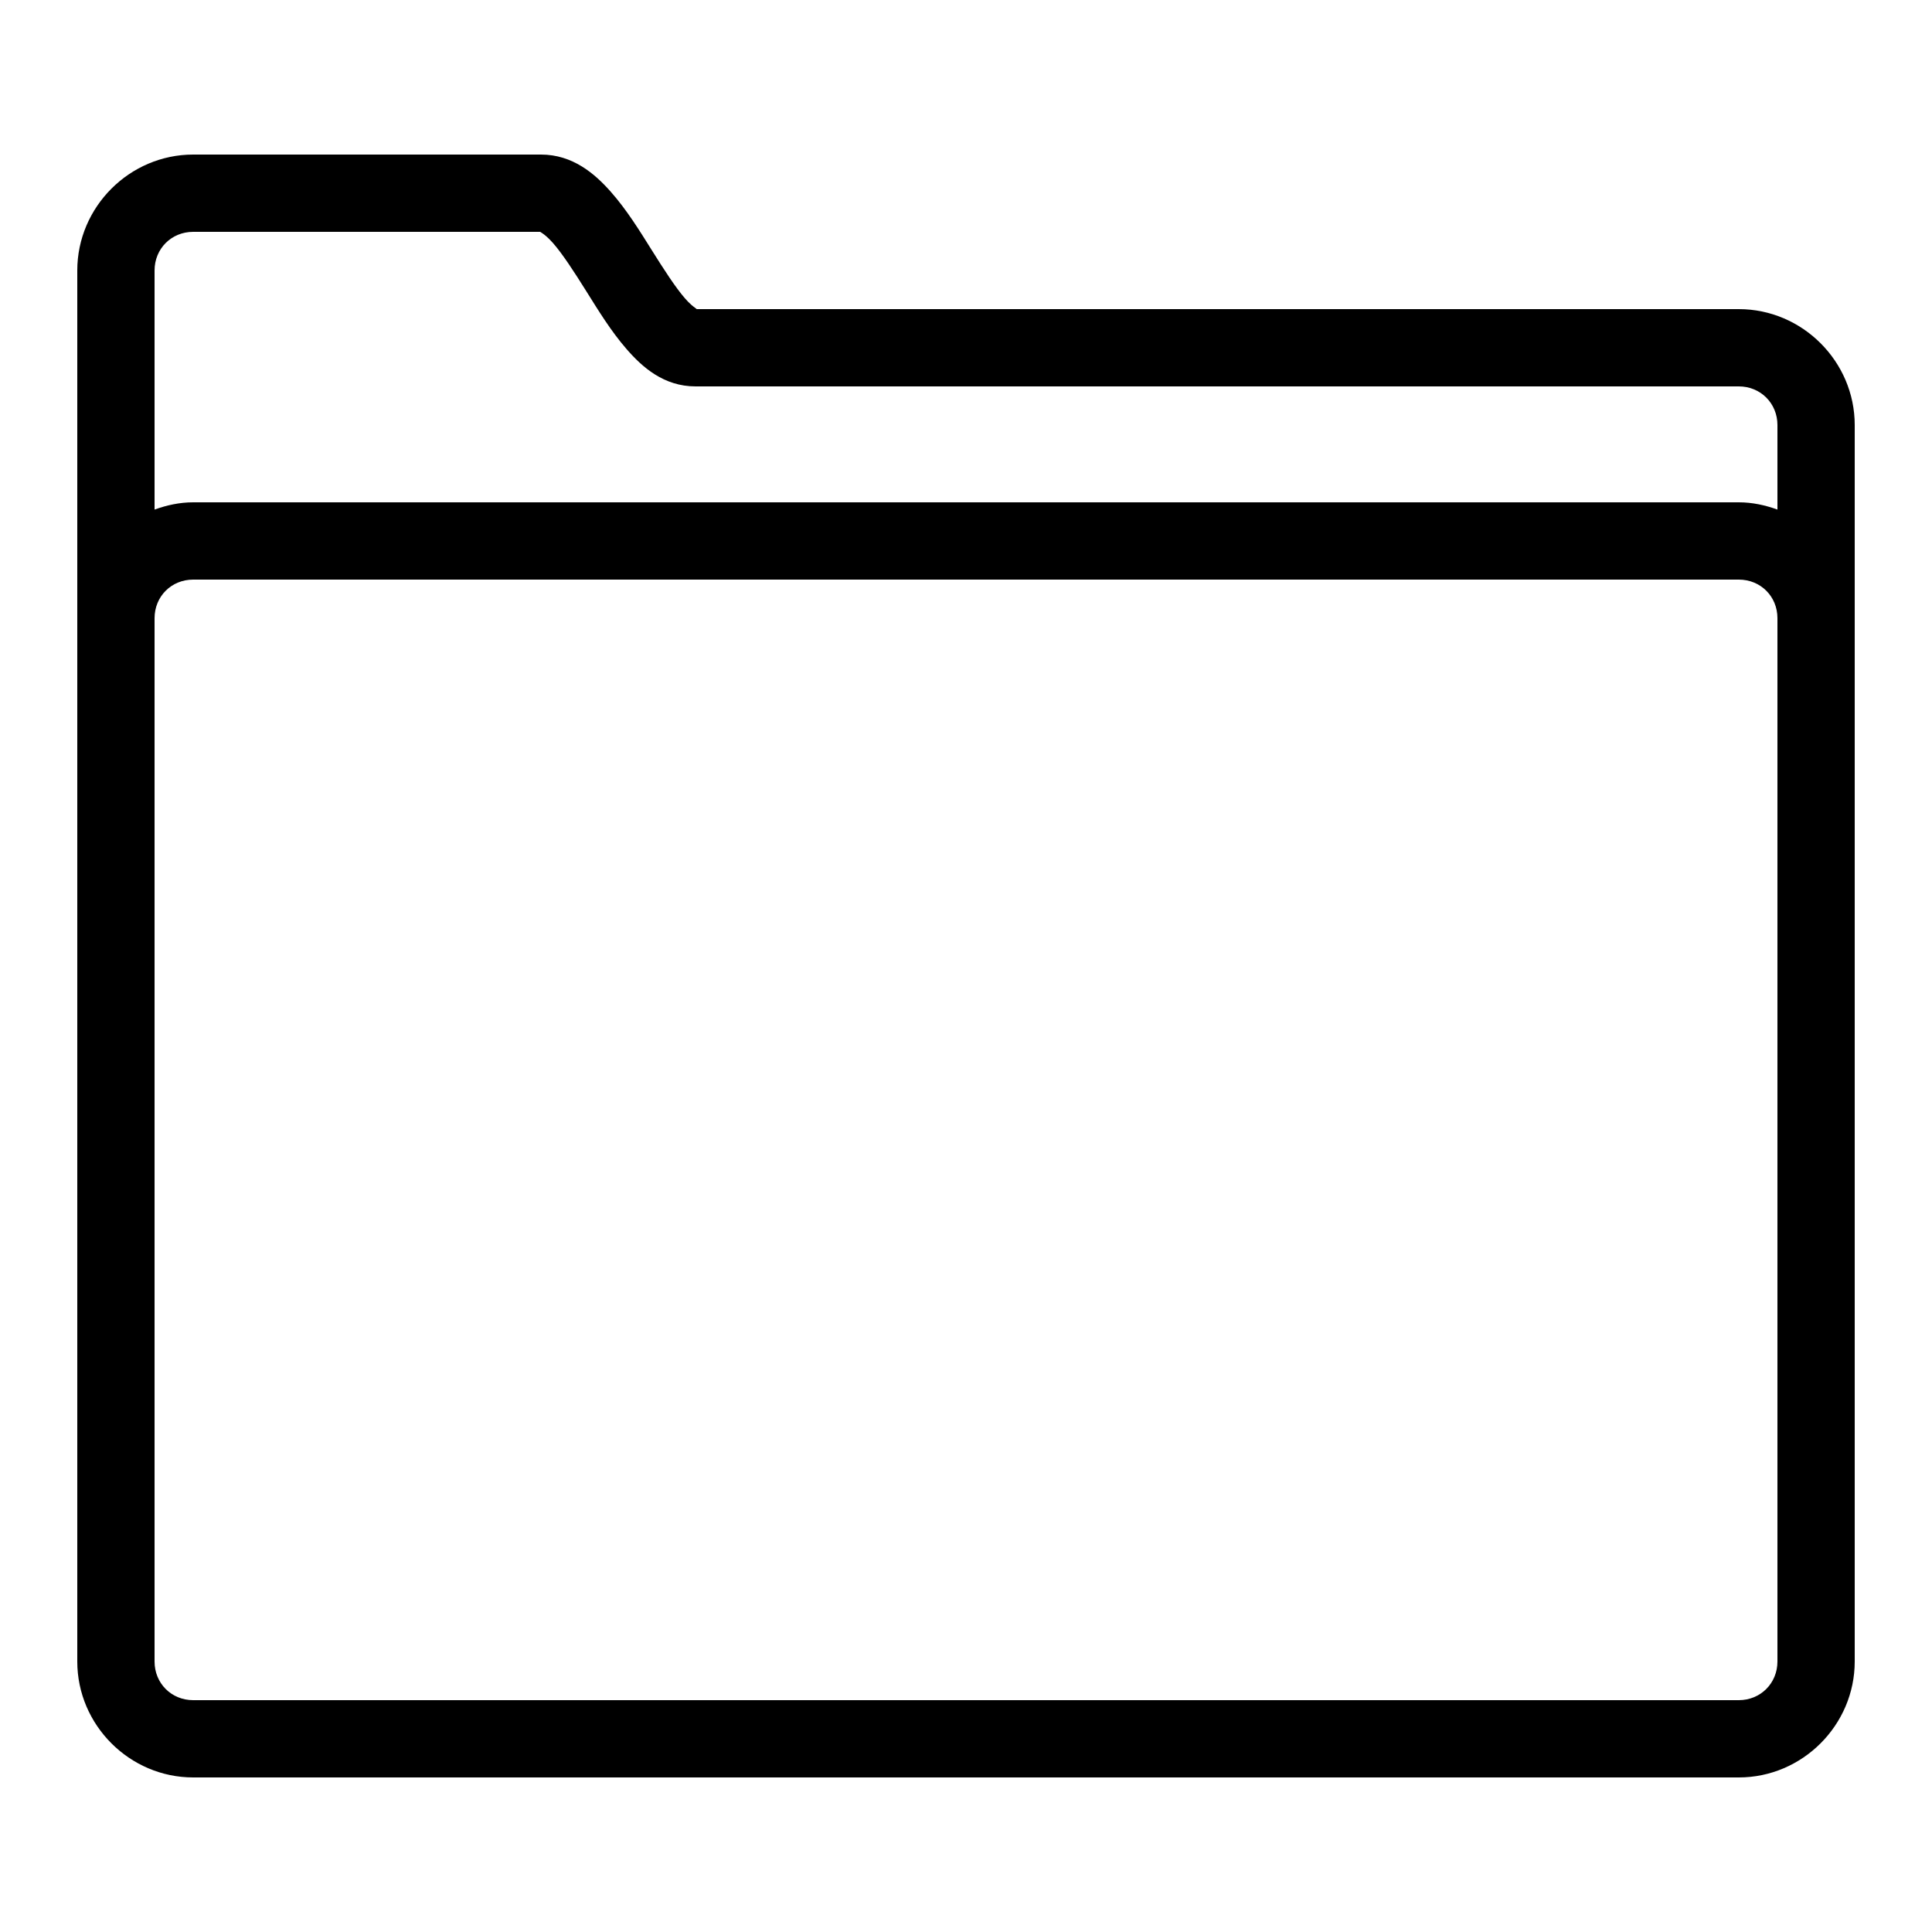
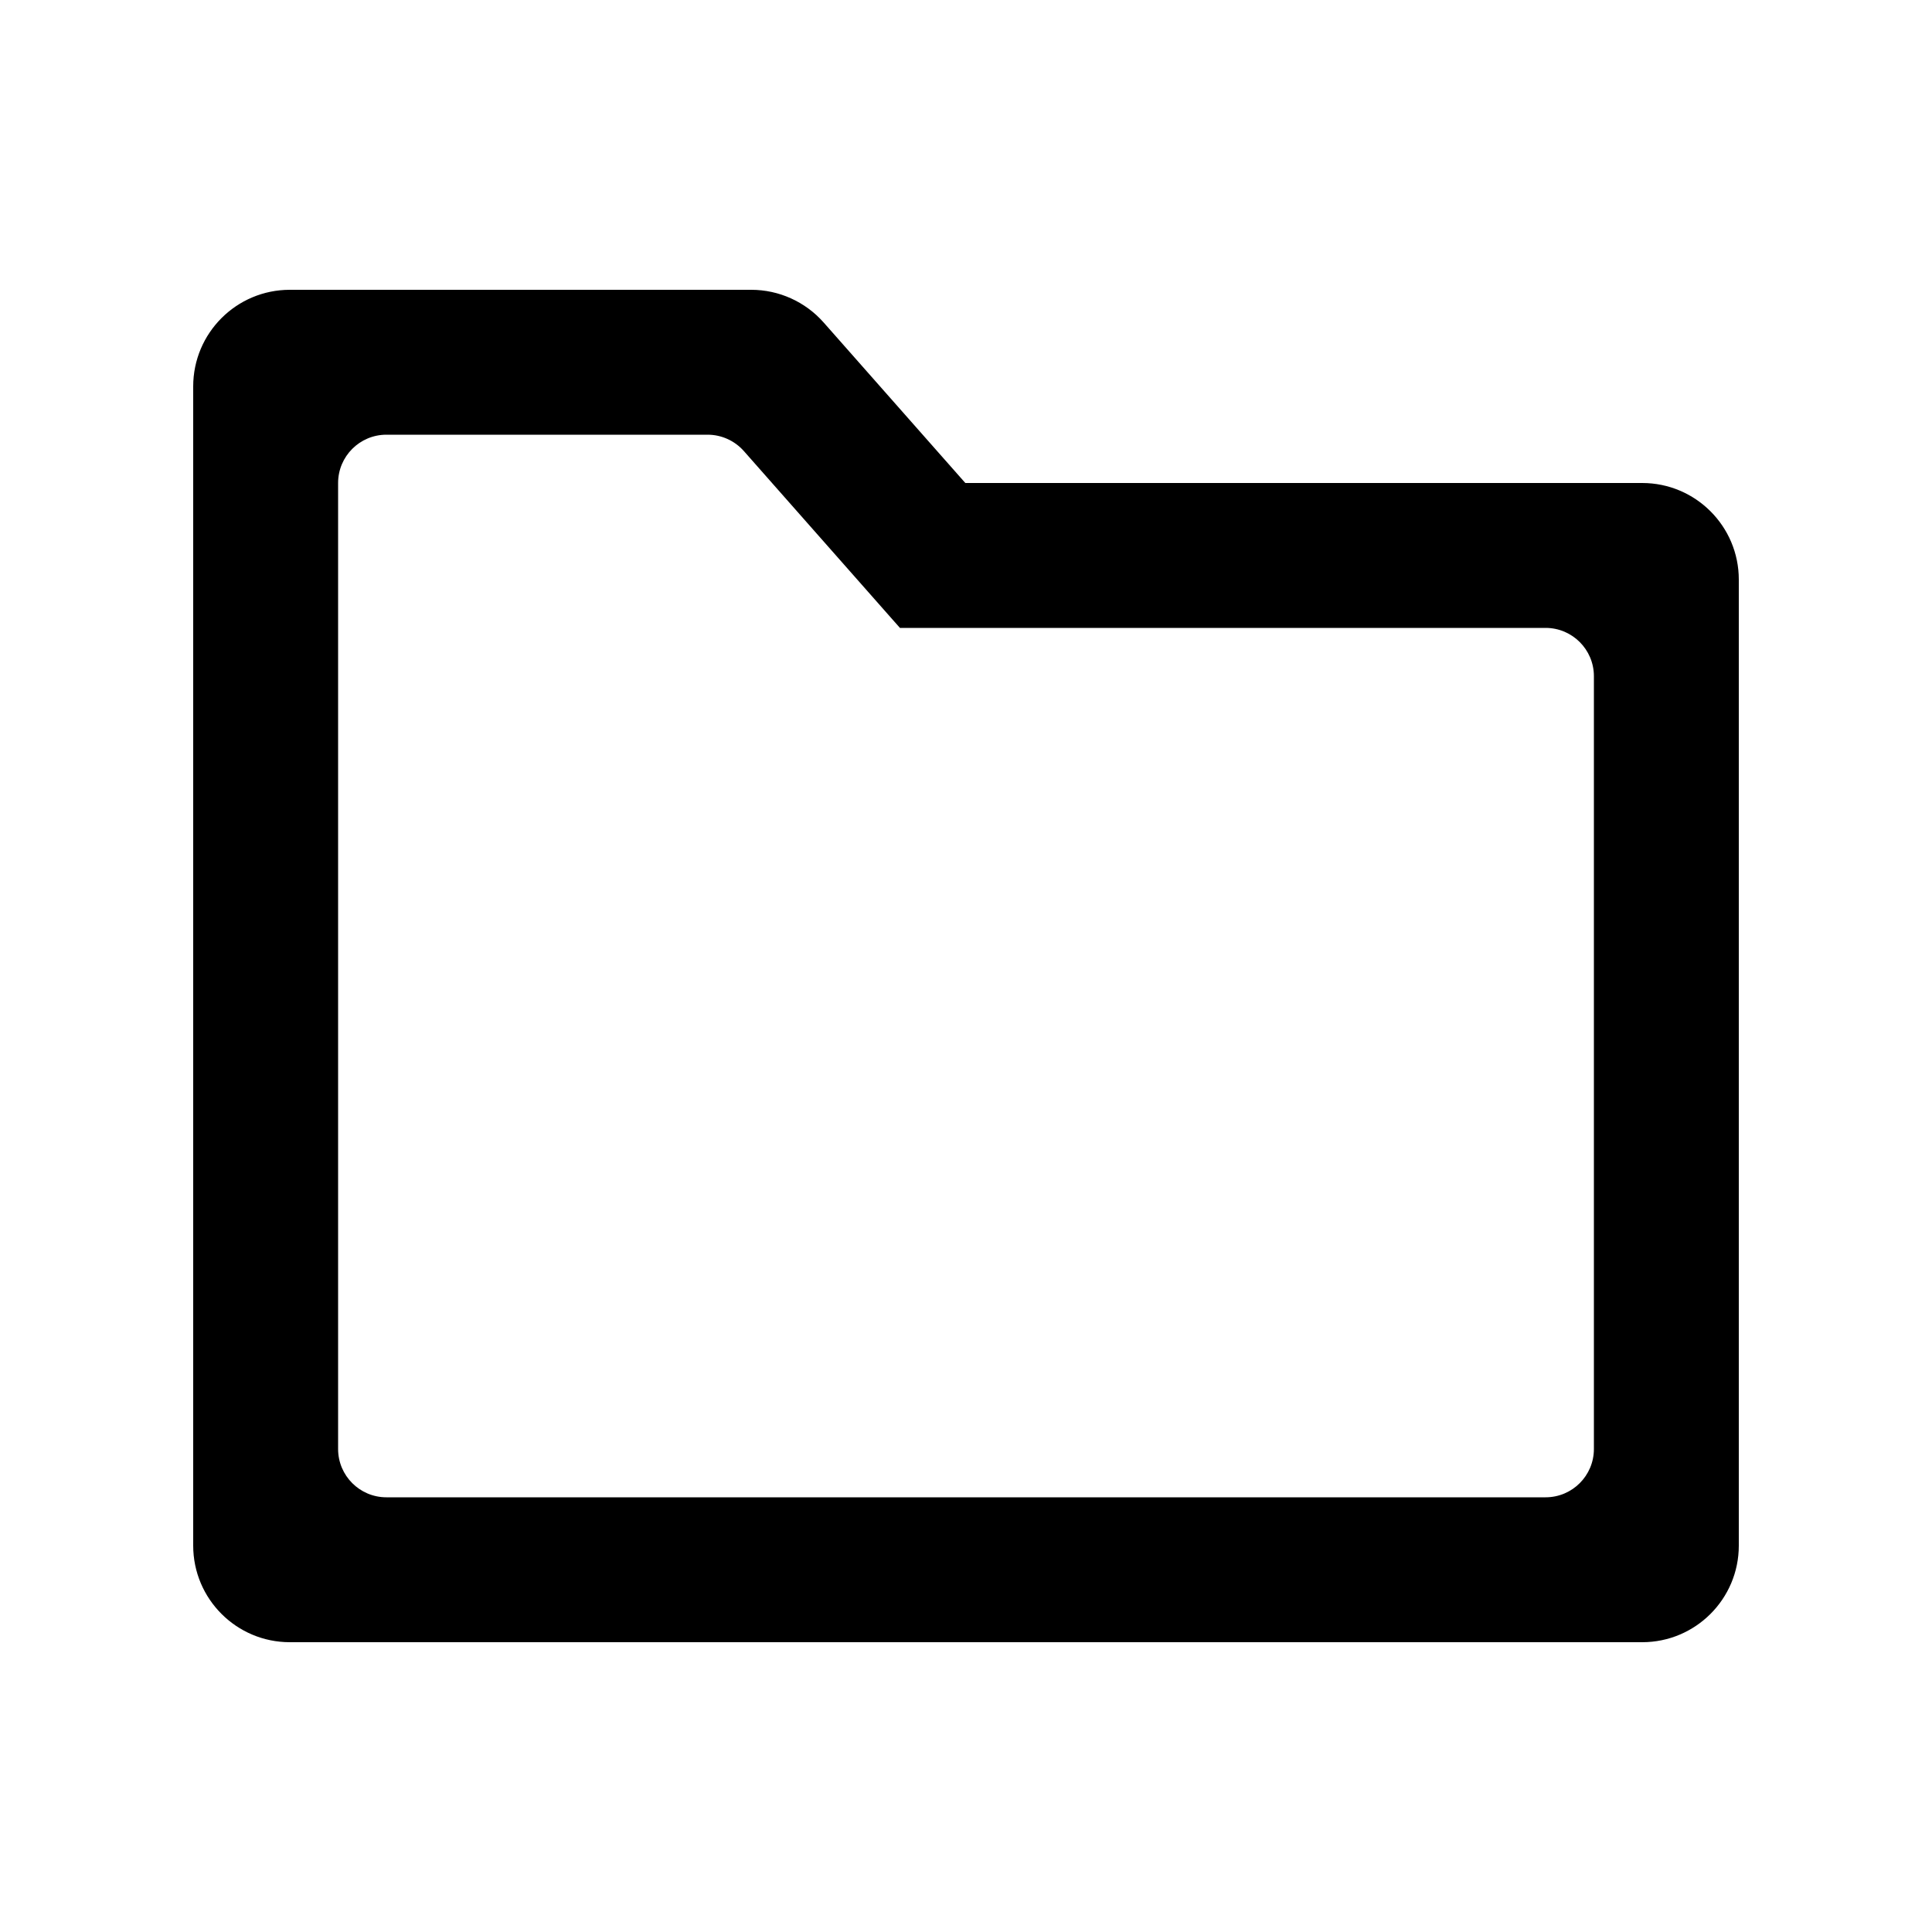
- <svg id="folder" viewBox="0 0 50 50">
-   <path d="M 5 4 C 3.354 4 2 5.356 2 7 L 2 16 L 2 26 L 2 43 C 2 44.644 3.354 46 5 46 L 45 46 C 46.645 46 48 44.645 48 43 L 48 26 L 48 16 L 48 11 C 48 9.355 46.645 8 45 8 L 18 8 C 18.087 8 17.969 8 17.725 7.719 C 17.48 7.437 17.179 6.97 16.865 6.469 C 16.551 5.968 16.222 5.433 15.807 4.963 C 15.392 4.493 14.819 4 14 4 L 5 4 z M 5 6 L 14 6 C 13.939 6 14.061 6.007 14.309 6.287 C 14.556 6.567 14.857 7.032 15.17 7.531 C 15.483 8.03 15.806 8.563 16.213 9.031 C 16.619 9.5 17.179 10 18 10 L 45 10 C 45.563 10 46 10.437 46 11 L 46 13.188 C 45.685 13.074 45.352 13 45 13 L 5 13 C 4.648 13 4.315 13.074 4 13.188 L 4 7 C 4 6.436 4.436 6 5 6 z M 5 15 L 45 15 C 45.565 15 46 15.435 46 16 L 46 26 L 46 43 C 46 43.563 45.563 44 45 44 L 5 44 C 4.436 44 4 43.564 4 43 L 4 26 L 4 16 C 4 15.435 4.435 15 5 15 z" color="#fff" />
+ <svg id="folder" viewBox="0 0 20 20">
+   <path d="M7.325,4.5 L4,4.5 C3.724,4.5 3.5,4.724 3.5,5 L3.5,15 C3.5,15.276 3.724,15.5 4,15.5 L16,15.5 C16.276,15.5 16.5,15.276 16.5,15 L16.5,7 C16.5,6.724 16.276,6.5 16,6.5 L9.316,6.5 L7.7,4.669 C7.605,4.562 7.469,4.5 7.325,4.5 Z M9.993,5 L17,5 C17.552,5 18,5.448 18,6 L18,16 C18,16.552 17.552,17 17,17 L3,17 C2.448,17 2,16.552 2,16 L2,4 C2,3.448 2.448,3 3,3 L7.777,3 C8.063,3 8.336,3.123 8.526,3.338 L9.993,5 Z" />
</svg>
